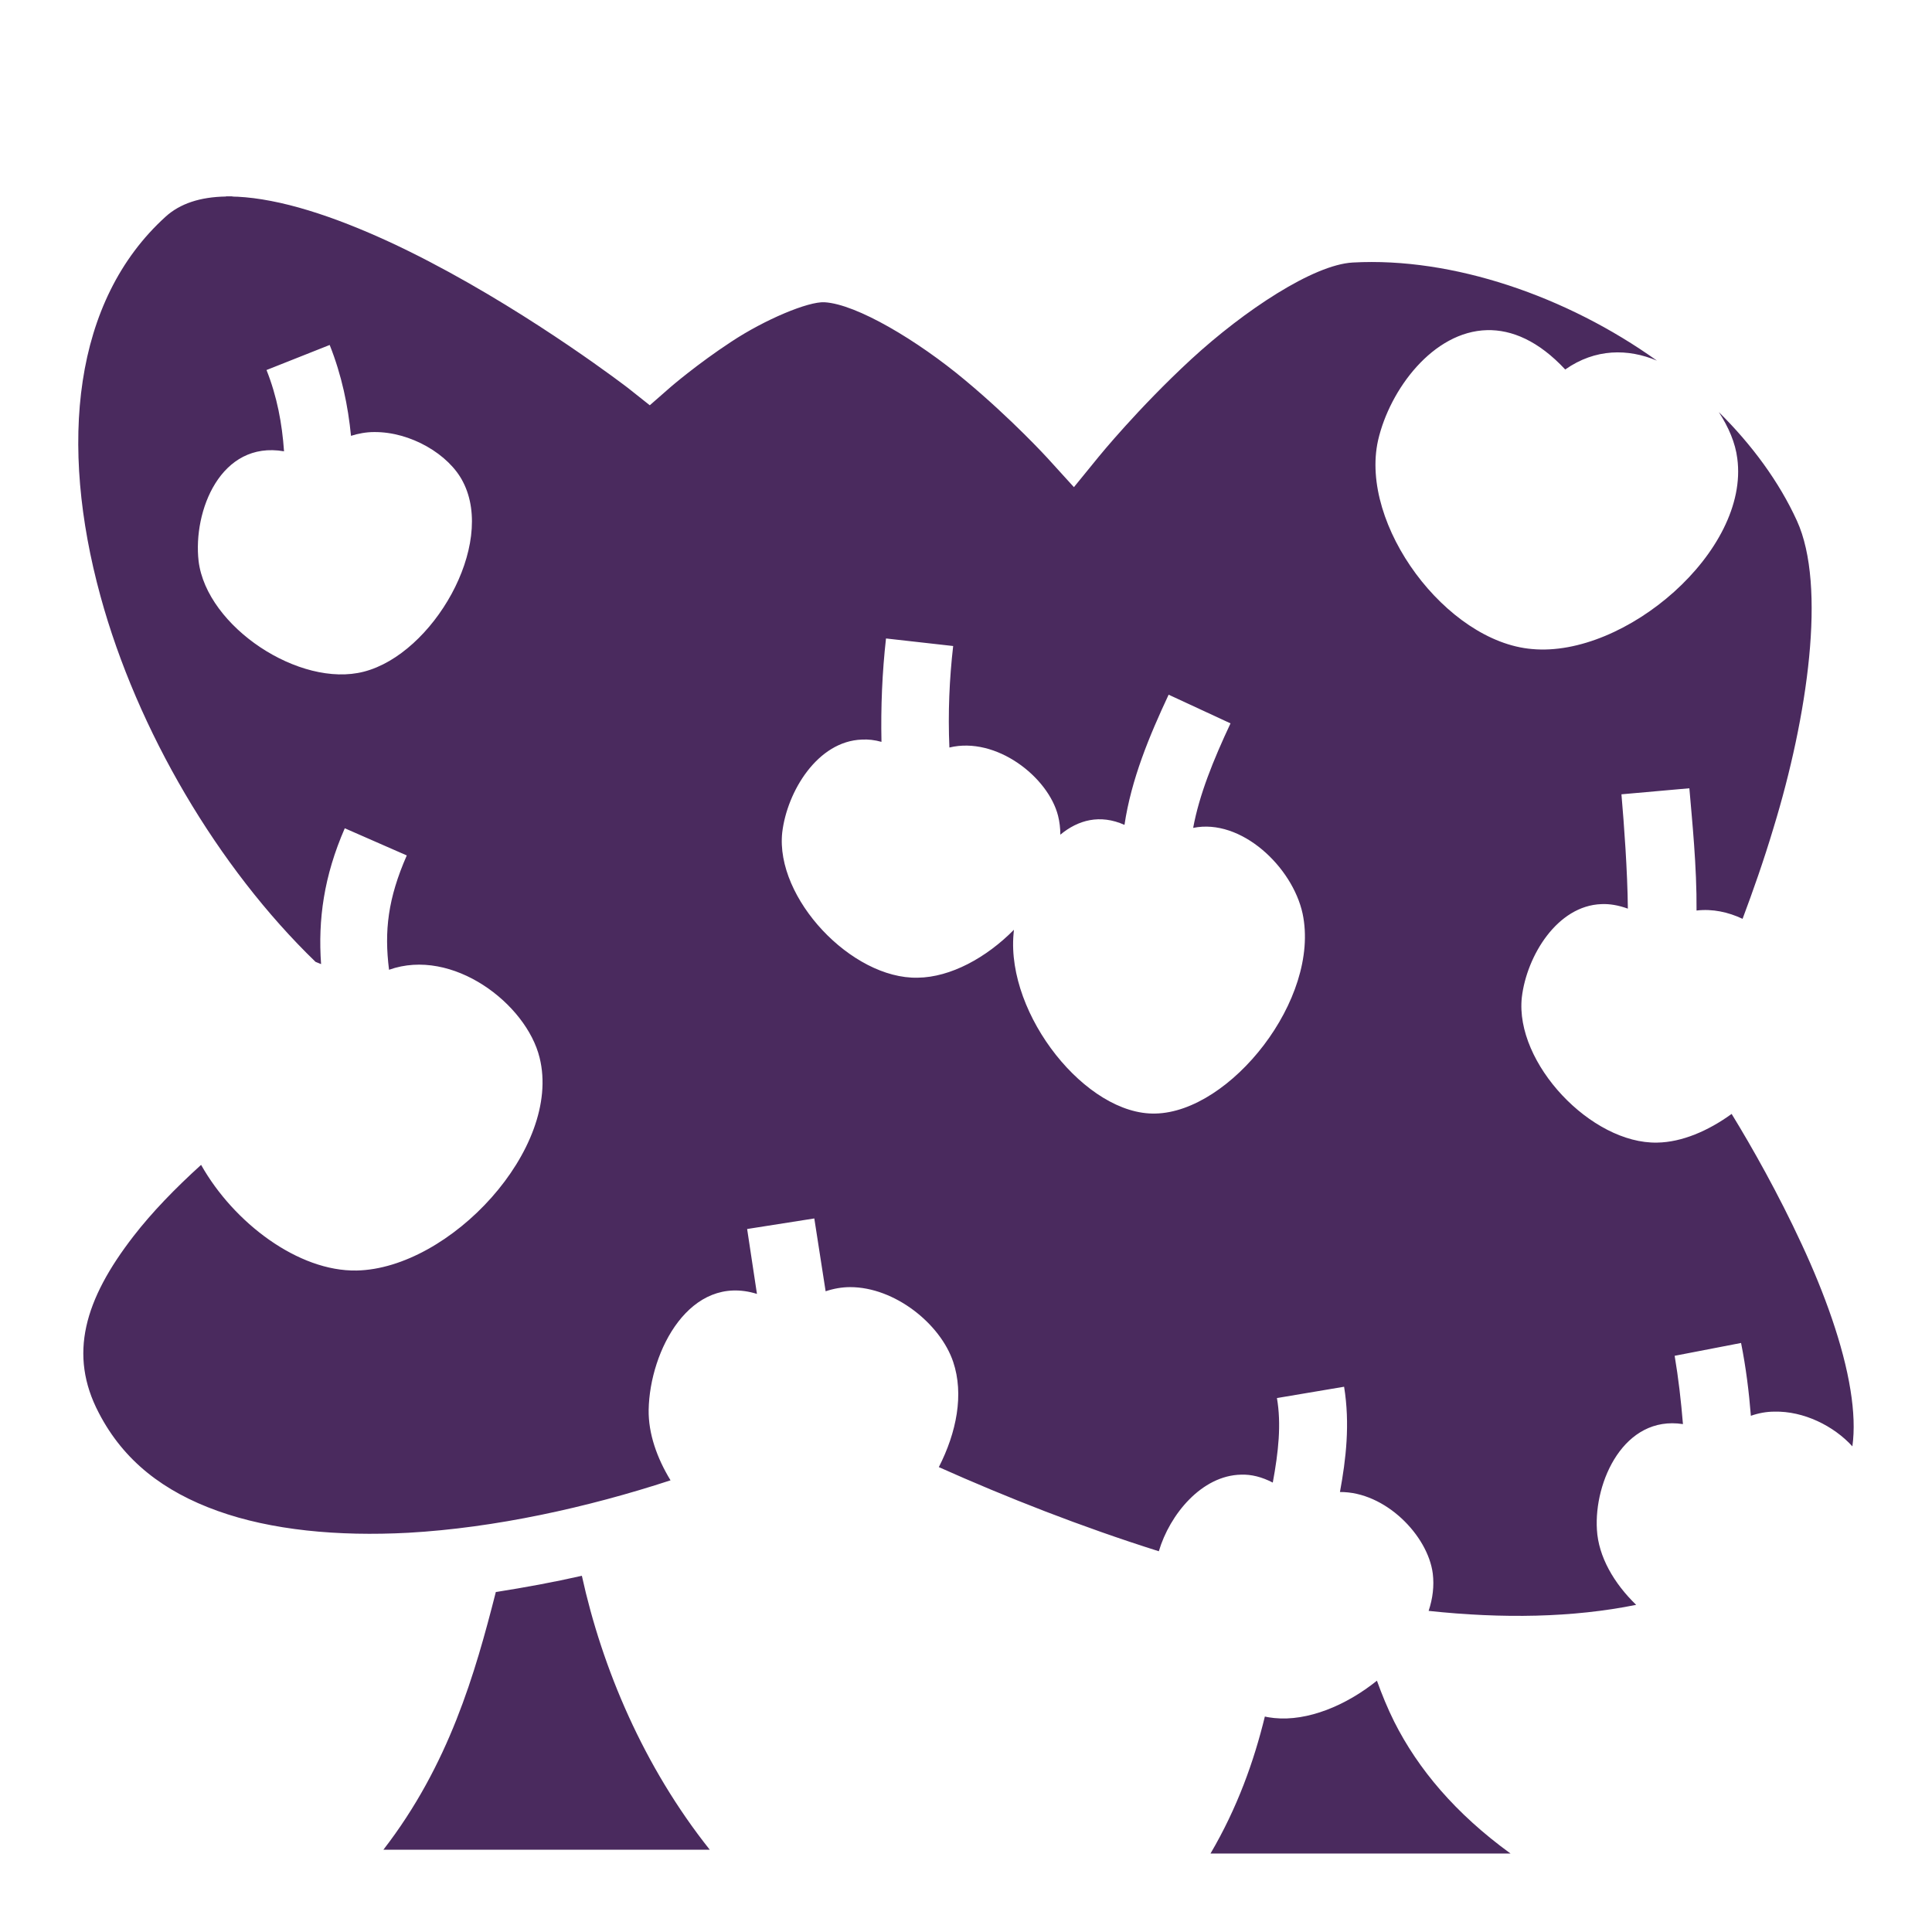
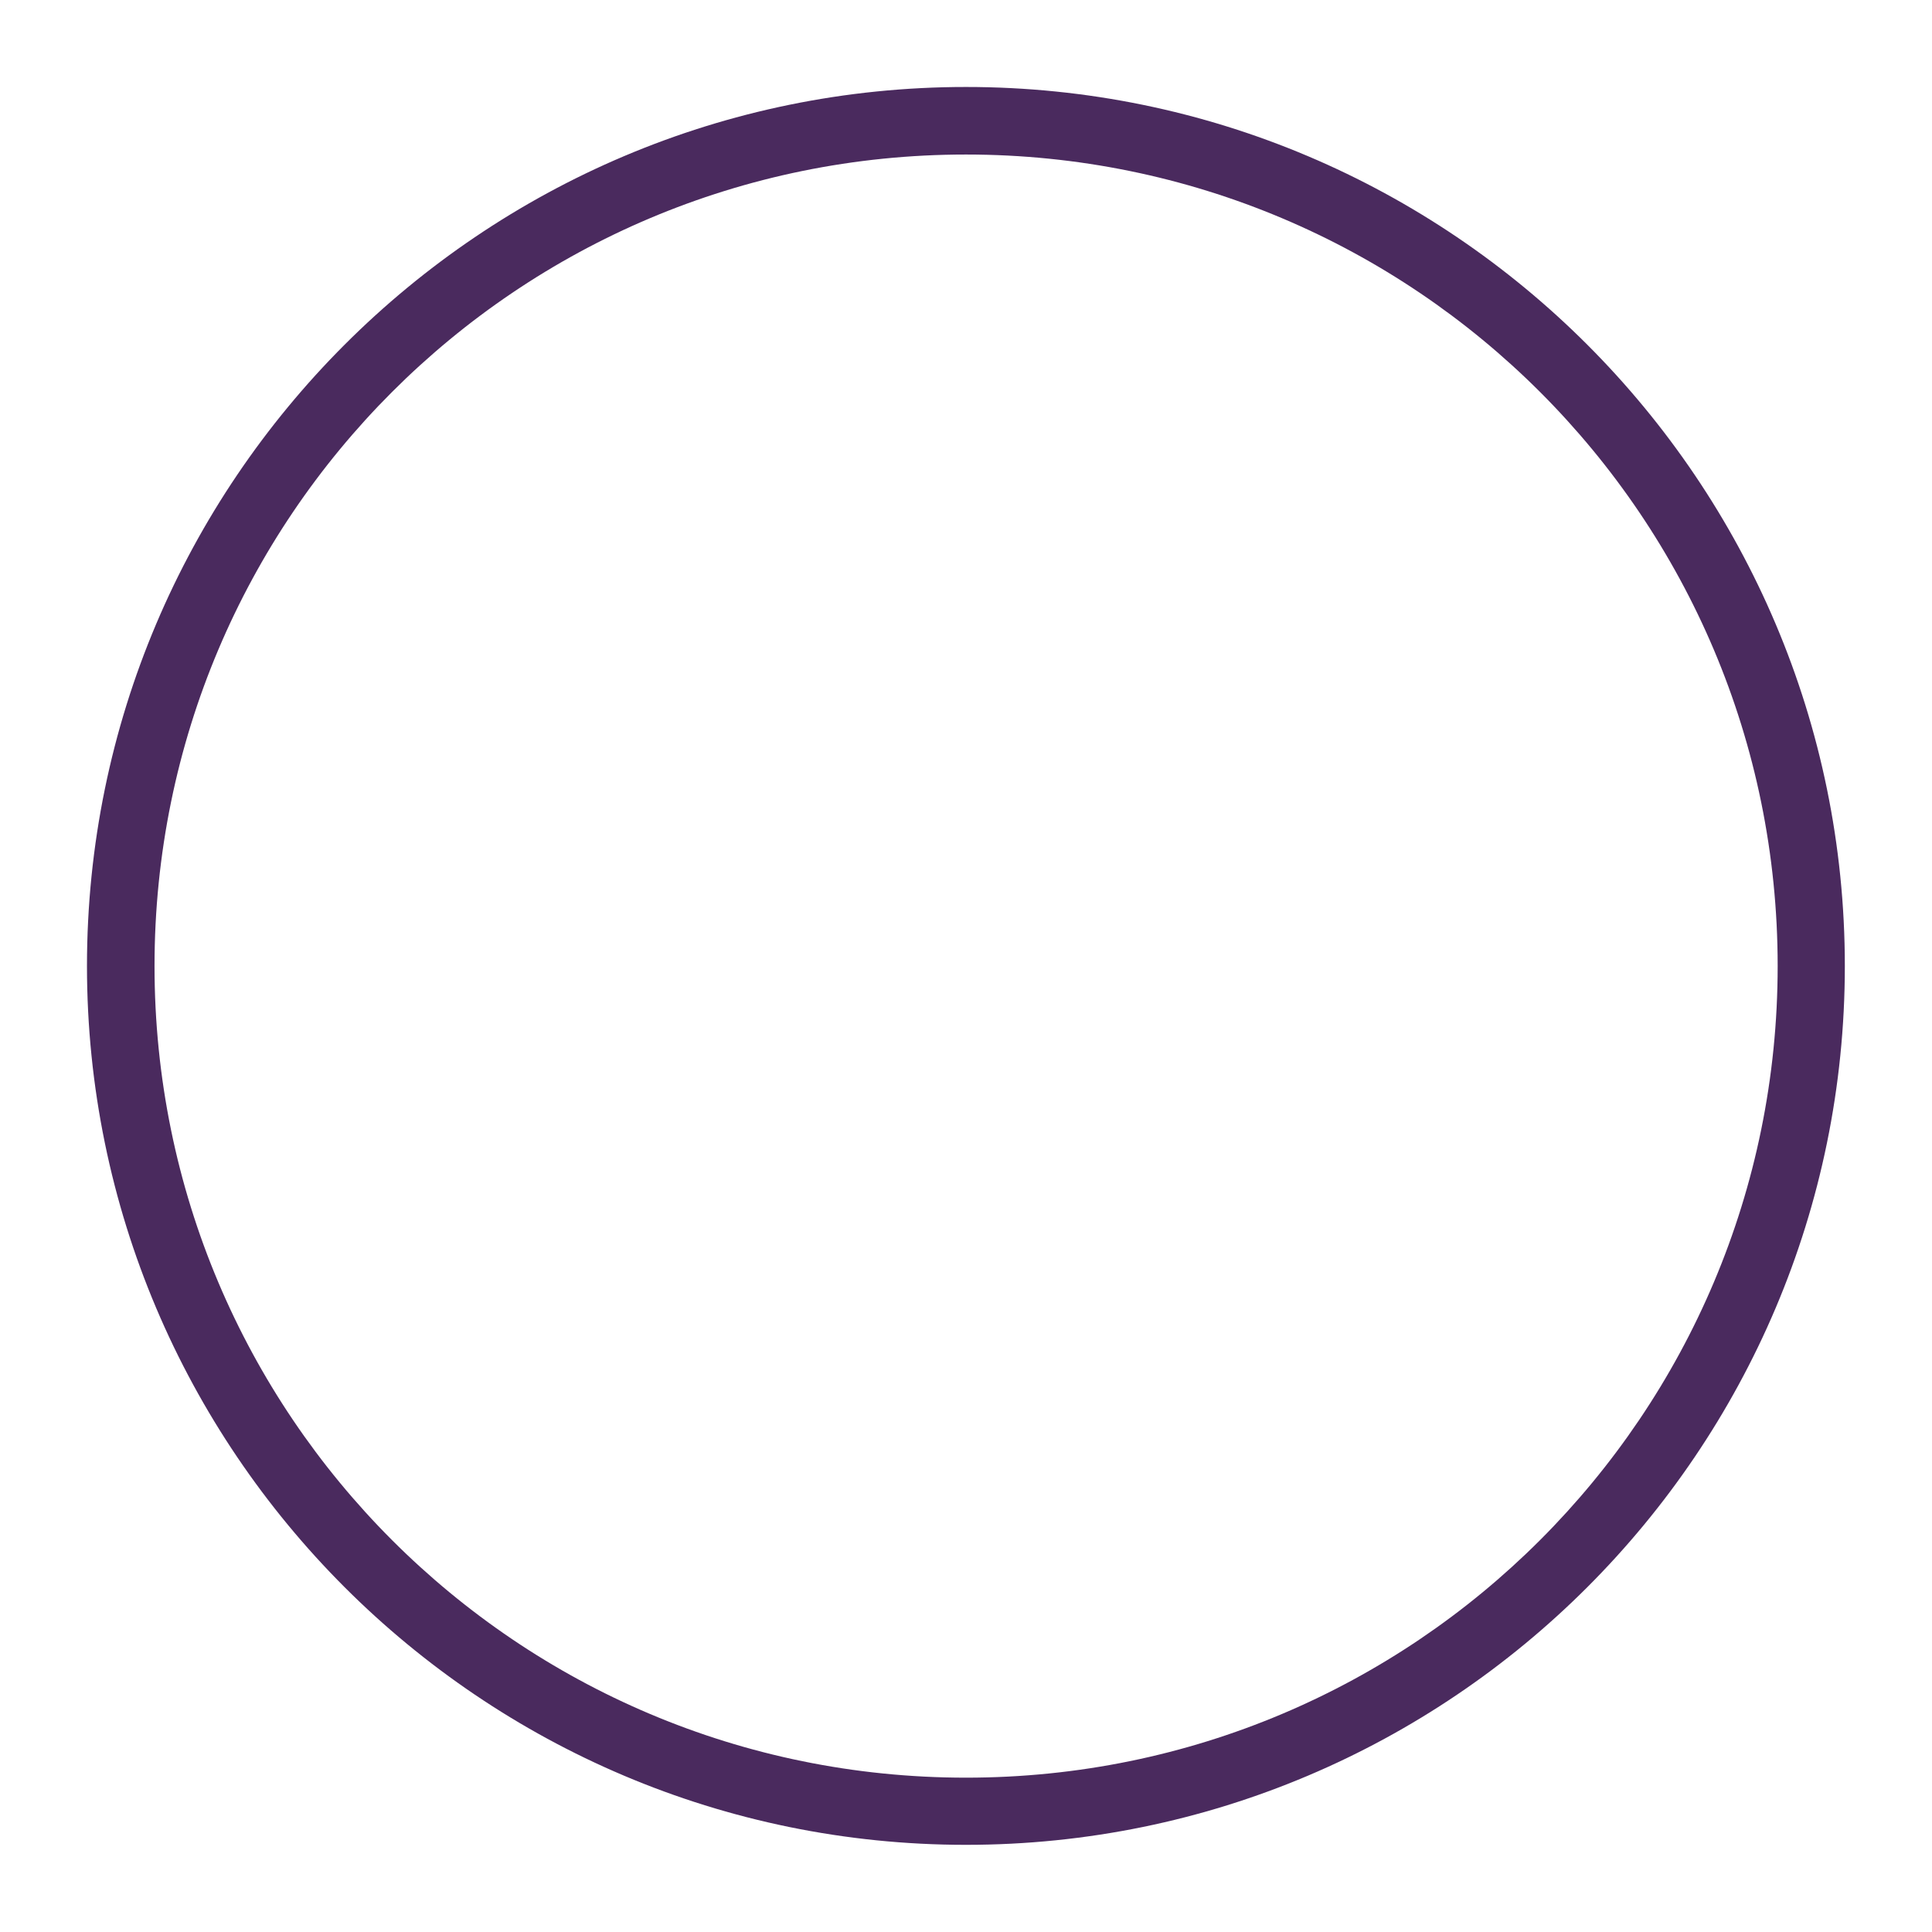
<svg xmlns="http://www.w3.org/2000/svg" width="1em" height="1em" viewBox="0 0 512 512">
-   <path fill="#4A2A5E" d="M59.88 52.08c-6.83.11-12.17 1.87-15.99 5.34C19.35 79.67 15.6 117.7 26.63 158c9.74 35.6 31.13 71.9 56.99 96.9c.48.2.98.4 1.47.6c-.84-11.8.74-23.3 6.28-36l16.43 7.2c-5 11.4-6 20-4.7 30.3c16.8-6 36.4 9 39.9 23.3c6 24.1-23.8 55.9-48.48 56.4c-15.43.3-32.55-12.6-41.23-28c-6.94 6.3-13.04 12.6-17.91 18.9c-13.01 16.8-17.27 31.4-9.21 46.8c6.62 12.8 17.27 20.9 31.47 26c14.19 5.1 31.84 6.8 50.56 5.8c23-1.3 47.5-6.7 69.5-13.9c-3.6-5.9-5.9-12.4-5.8-18.7c.3-15.7 11-36.2 28.7-30.7l-2.6-17.2l17.8-2.8l3 19.3c2.1-.7 4.3-1.1 6.5-1.1c11.8 0 23.9 9.7 27.3 19.8c2.9 8.6.9 18.7-3.8 27.9c17.9 8 37.7 15.8 58.3 22.3c2.9-9.8 11.4-20.1 21.8-20.3q4.05-.15 8.4 2.1c1.5-8.1 2.3-15.5 1.1-22.4l17.8-3c1.6 9.9.5 19.2-1.1 27.9c12-.1 23.3 11.5 24.6 21.6c.4 3.3 0 6.6-1.1 9.9c19.6 2.1 38.2 1.8 55-1.6c-5.9-5.7-10-12.8-10.4-19.9c-.8-12.8 7.2-30.4 22.8-28c-.5-6.1-1.2-12.2-2.2-18.1l17.6-3.4c1.3 6.5 2.1 13 2.6 19.3c2-.7 4.1-1.1 6.2-1.1c7.8-.2 15.8 3.8 20.7 9.2c.6-4.3.4-9.3-.5-14.9c-1.9-11.9-6.9-25.7-12.9-38.6c-6.2-13.4-13.2-25.8-18.6-34.6c-6.2 4.5-13.2 7.5-19.7 7.6c-17.5.4-37.8-21.1-35.9-38.5c1.3-11 9.4-24.3 21.1-24.7c2.2-.1 4.5.3 7 1.2c-.1-10-1-22.2-1.7-30.3l18-1.6c.7 8.3 2 20.8 1.9 32.4c4.2-.5 8.4.4 12.2 2.2c2.7-7.2 5.6-15.4 8.2-24.1c9-29.4 14.1-64.1 6.2-81.4c-4.7-10.3-11.9-20.1-20.7-28.8c2.6 4 4.4 8.2 4.9 12.3c3.3 24.6-29.8 52.8-54.4 50.5c-22.7-1.9-45.8-32.9-40.8-55.3c3.1-13.5 14.6-28.87 28.9-29.21c6.5-.15 13.6 2.8 20.7 10.43c8-5.62 16.7-5.55 24.3-2.35c-23.9-17.08-54.1-27.46-80.6-26c-10.4.56-28.7 12.65-42.8 25.62C301.6 108.2 291.2 121 291.2 121l-6.6 8.1l-7-7.7s-9.4-10.3-21.9-20.7c-12.5-10.44-28.7-20.12-37.2-20.6c-4.3-.24-15.8 4.57-24.7 10.46c-9 5.9-16 11.94-16 11.94l-5.6 4.9l-5.8-4.6s-24.3-18.72-52.6-33.46c-14.08-7.36-29.2-13.63-41.97-16.08c-3.19-.62-6.16-.99-8.93-1.13c-.52 0-1.03 0-1.53-.1h-1.49zm27.49 39.34c3.22 8.1 4.87 16.18 5.65 24.08c1.9-.6 4-1 6.1-1c9.68-.1 19.88 5.9 23.58 13.2c8.7 16.8-8 45.6-26.28 50.3c-16.96 4.4-41.65-11.9-43.79-29.3c-1.52-13.3 5.84-32 22.64-29.1c-.51-7.4-1.85-14.5-4.64-21.54zM234.8 169.2l17.8 2c-1 8.7-1.4 17.7-1 26.9c12.4-3 26.2 7.8 28.8 18.1c.4 1.6.6 3.3.6 5c4.7-3.9 10.5-5.5 17-2.6c1.8-12.1 6.6-23.6 11.7-34.5l16.4 7.6c-4.6 9.8-8.3 19-9.9 27.7c12.7-2.6 26.3 10.3 29 22.7c4.8 22.7-19.2 52.6-39 53c-18.3.5-39.5-26.1-37.6-47.6c0-.4.1-.7.1-1.1c-7.3 7.4-16.8 12.6-25.5 12.7c-17.5.4-37.8-21.1-35.9-38.5c1.3-10.9 9.4-24.2 21.1-24.6c1.7-.1 3.4.1 5.2.6c-.2-9.3.2-18.5 1.2-27.4m-80.6 248.4c-7.5 1.7-15.1 3.1-22.8 4.3c-5.5 21.6-12.4 45.8-29.8 68.3h86.5c-17.5-22-28.5-48-33.9-72.6m210.7 27.8c-8.2 6.6-18.4 10.8-27.2 9.9c-.8-.1-1.7-.2-2.5-.4c-2.9 11.9-7.3 24.2-14.4 36.3h79.5c-14.6-10.6-24.5-22.4-30.8-34.9c-1.8-3.6-3.3-7.3-4.6-10.9" />
+   <path fill="#4A2A5E" d="M256 23.05C127.5 23.05 23.05 127.5 23.05 256S127.5 488.9 256 488.9S488.9 384.5 488.9 256S384.5 23.05 256 23.05m0 17.9c118.9 0 215.1 96.15 215.1 215.05S374.9 471.1 256 471.1S40.95 374.9 40.95 256S137.1 40.95 256 40.95" />
</svg>
